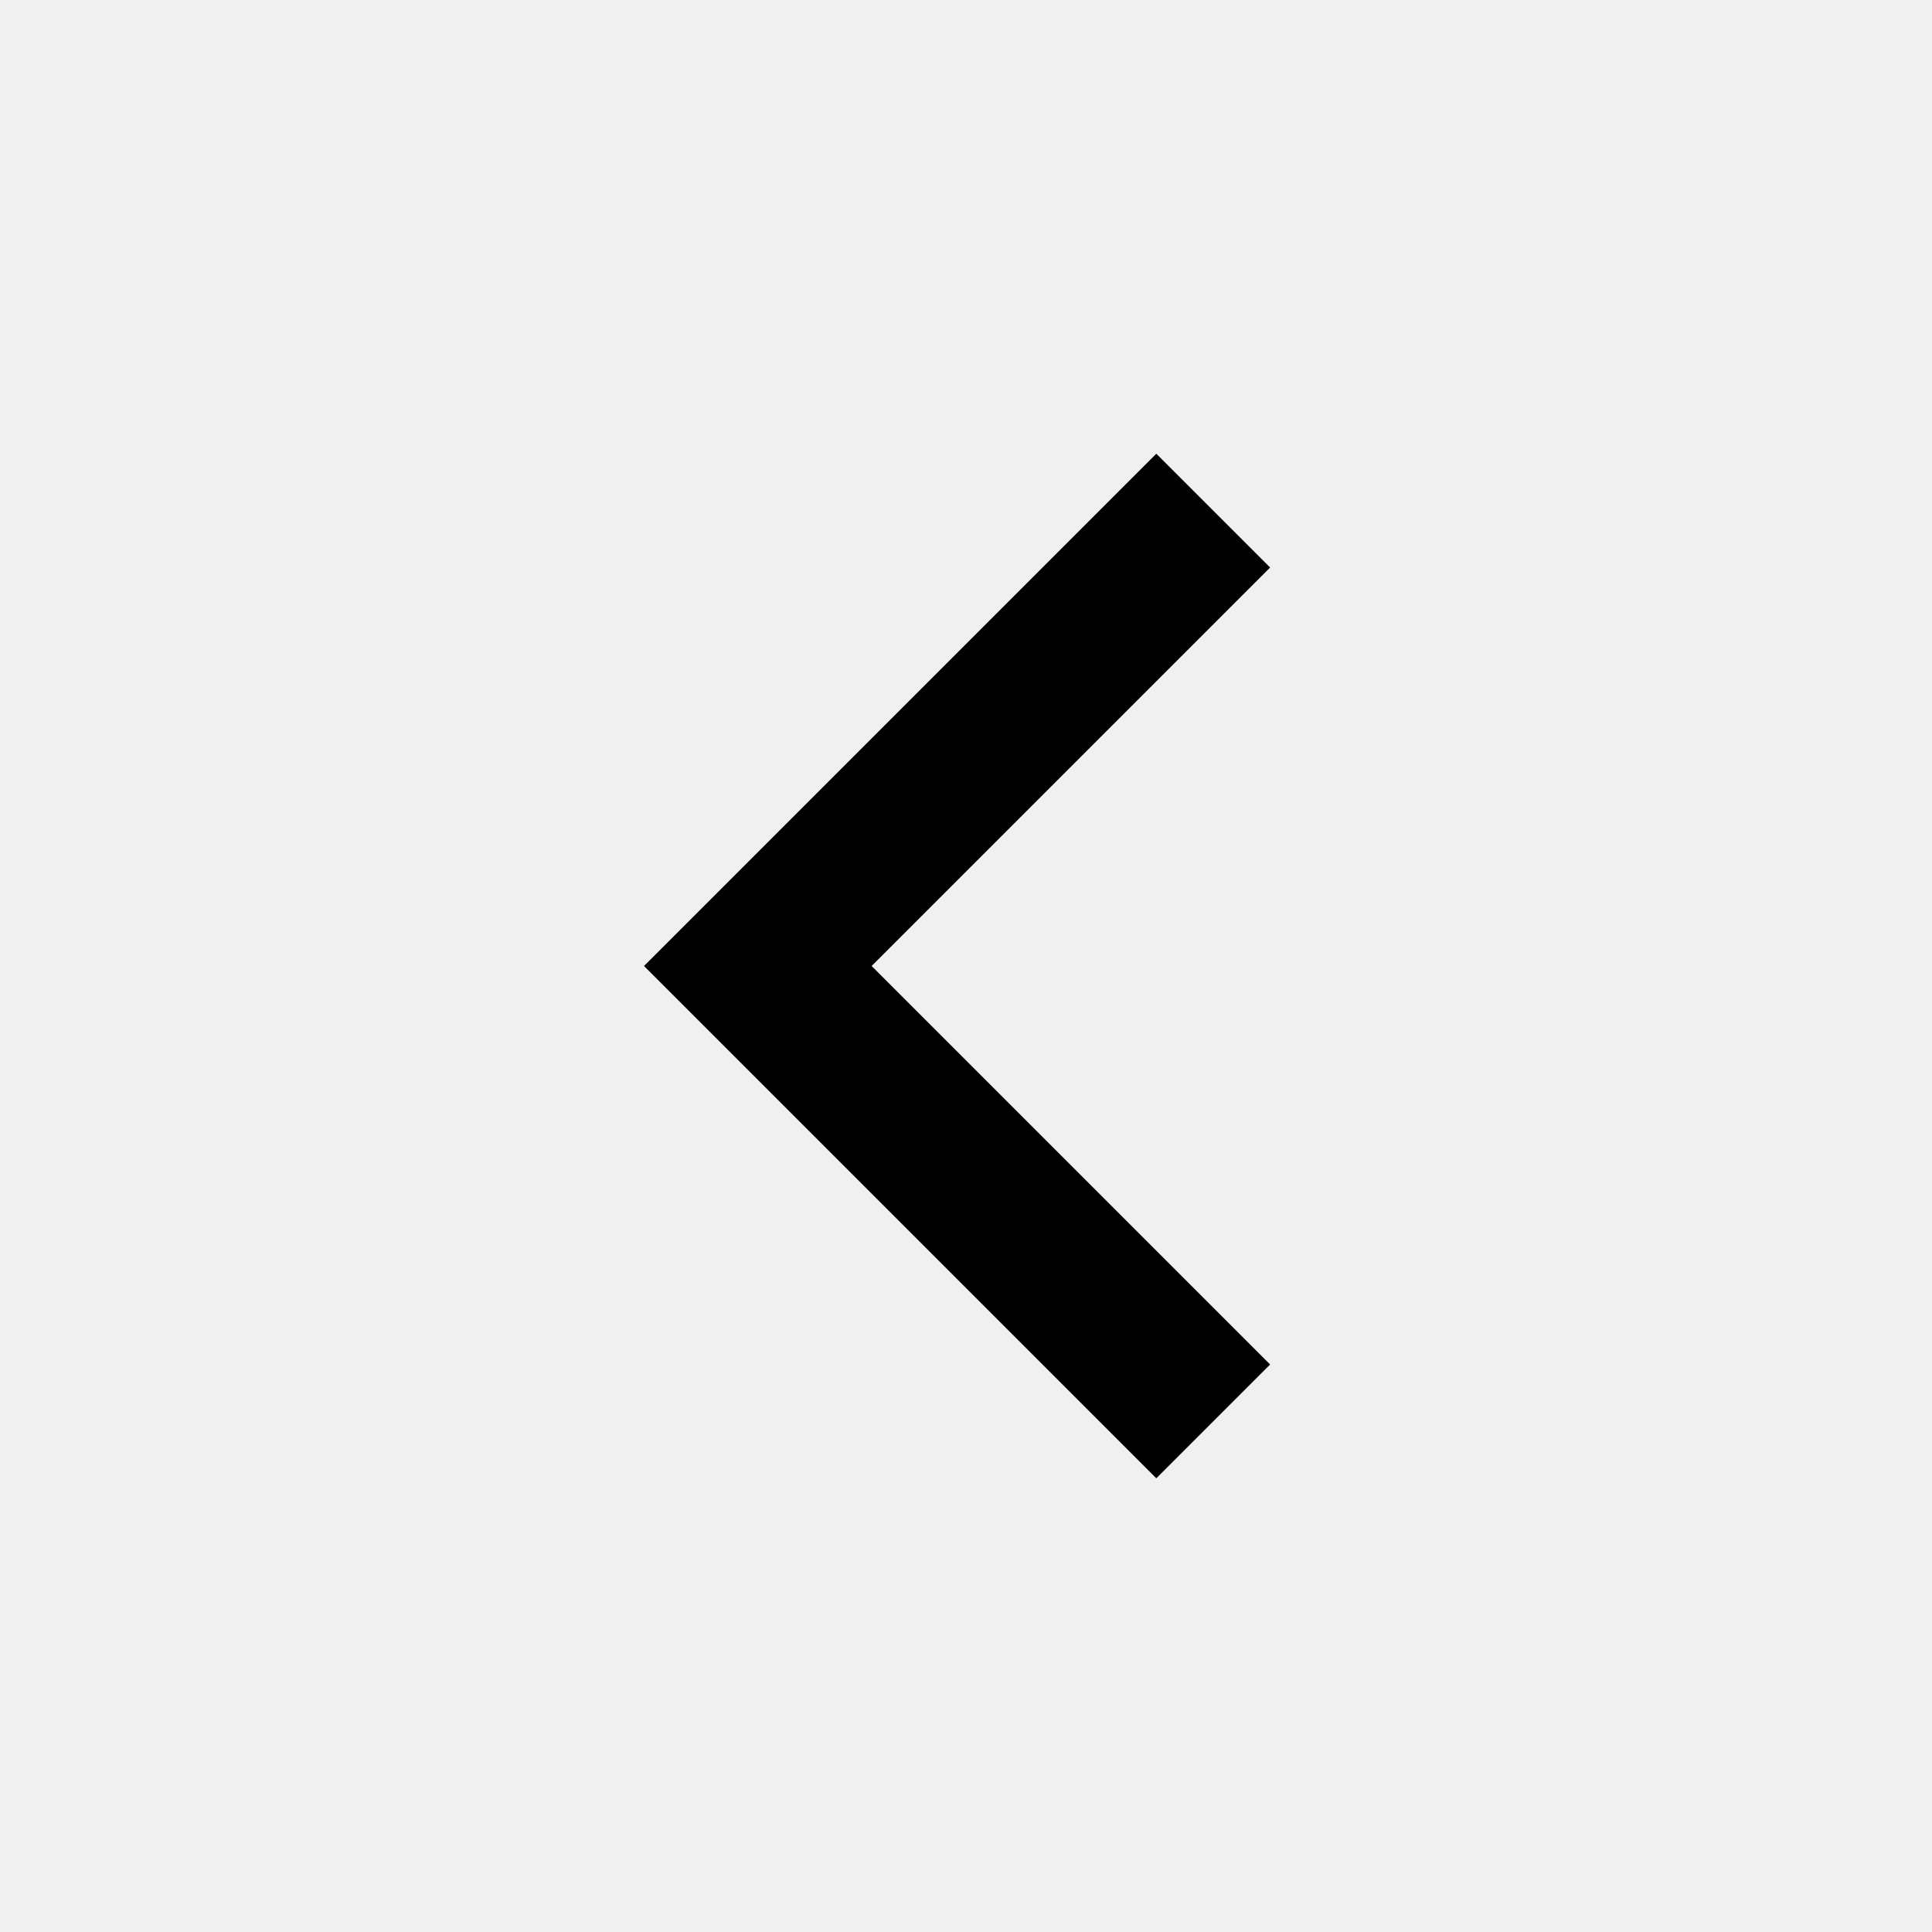
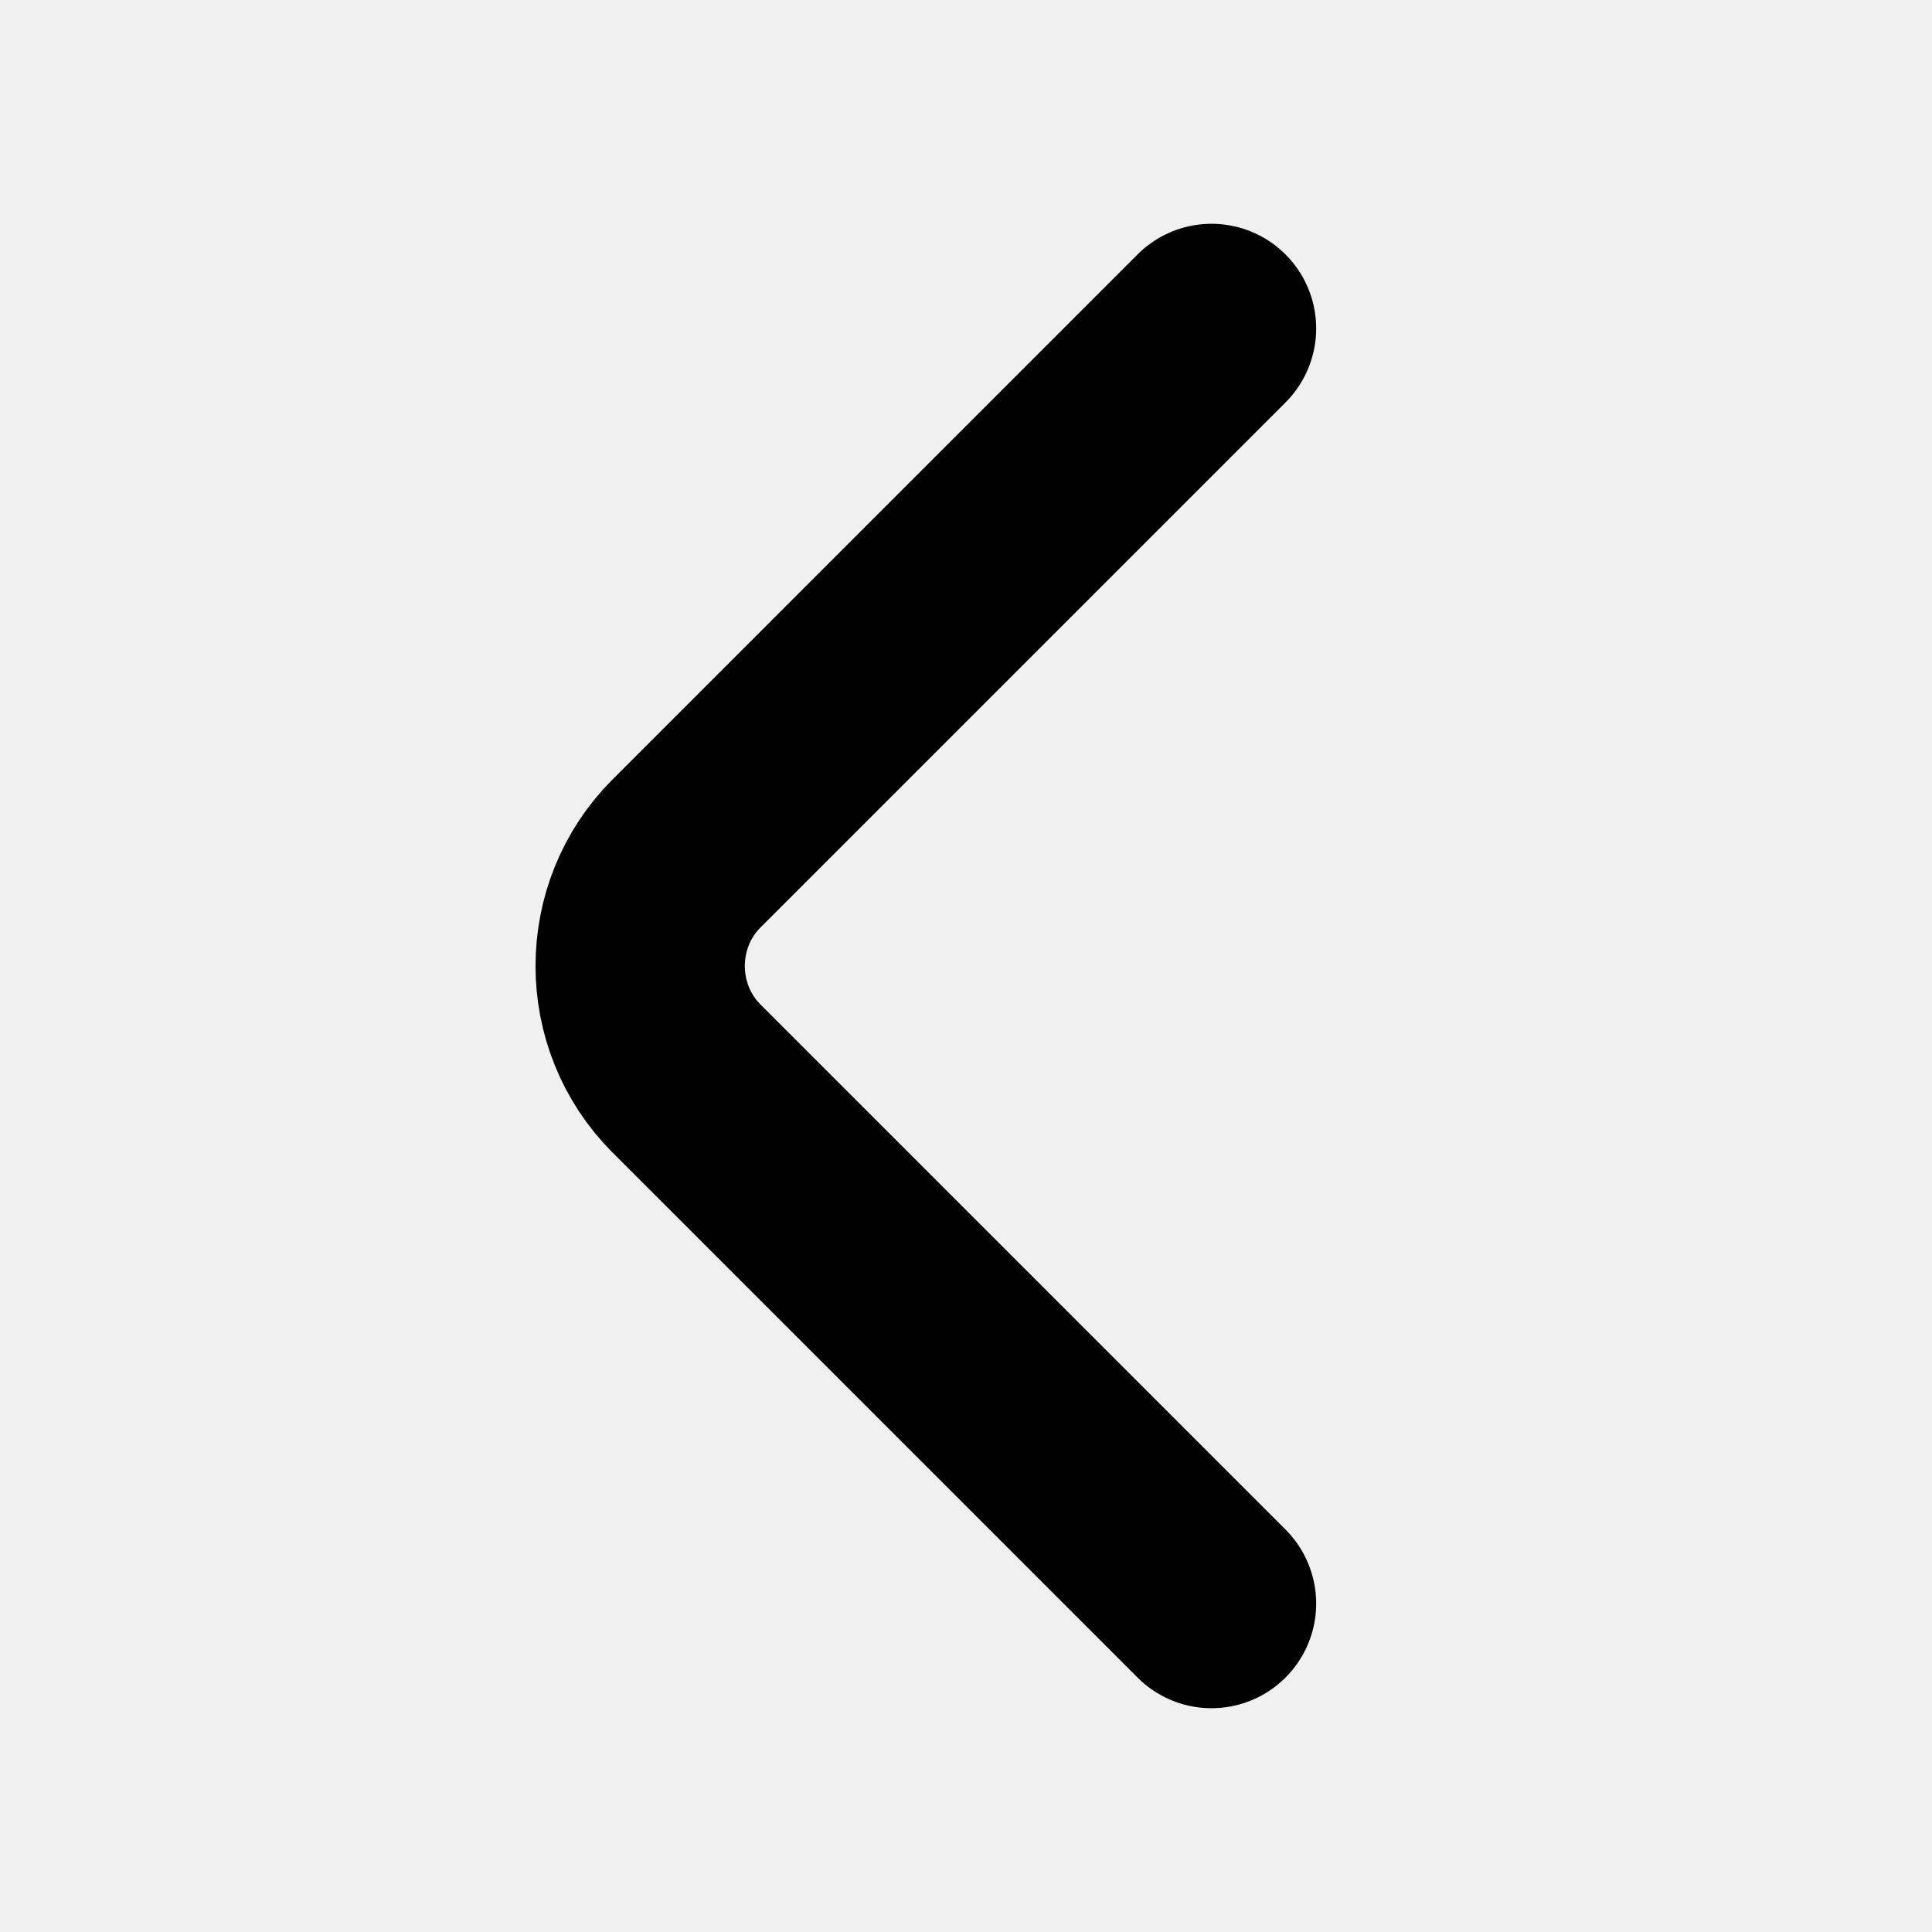
- <svg xmlns="http://www.w3.org/2000/svg" width="32" height="32" viewBox="0 0 32 32" fill="none">
-   <g clip-path="url(#clip0_1285_9622)">
-     <path d="M14.437 16L21.037 22.6L19.152 24.485L10.667 16L19.152 7.515L21.037 9.4L14.437 16Z" fill="black" />
-   </g>
-   <defs>
-     <clipPath id="clip0_1285_9622">
-       <rect width="32" height="32" fill="white" />
-     </clipPath>
-   </defs>
+ <svg xmlns="http://www.w3.org/2000/svg" width="12" height="12" viewBox="0 0 12 12" fill="none">
+   <path d="M7.525 9.96L4.265 6.7C3.88 6.315 3.88 5.685 4.265 5.3L7.525 2.04" stroke="black" stroke-width="1.3" stroke-miterlimit="10" stroke-linecap="round" stroke-linejoin="round" />
</svg>
